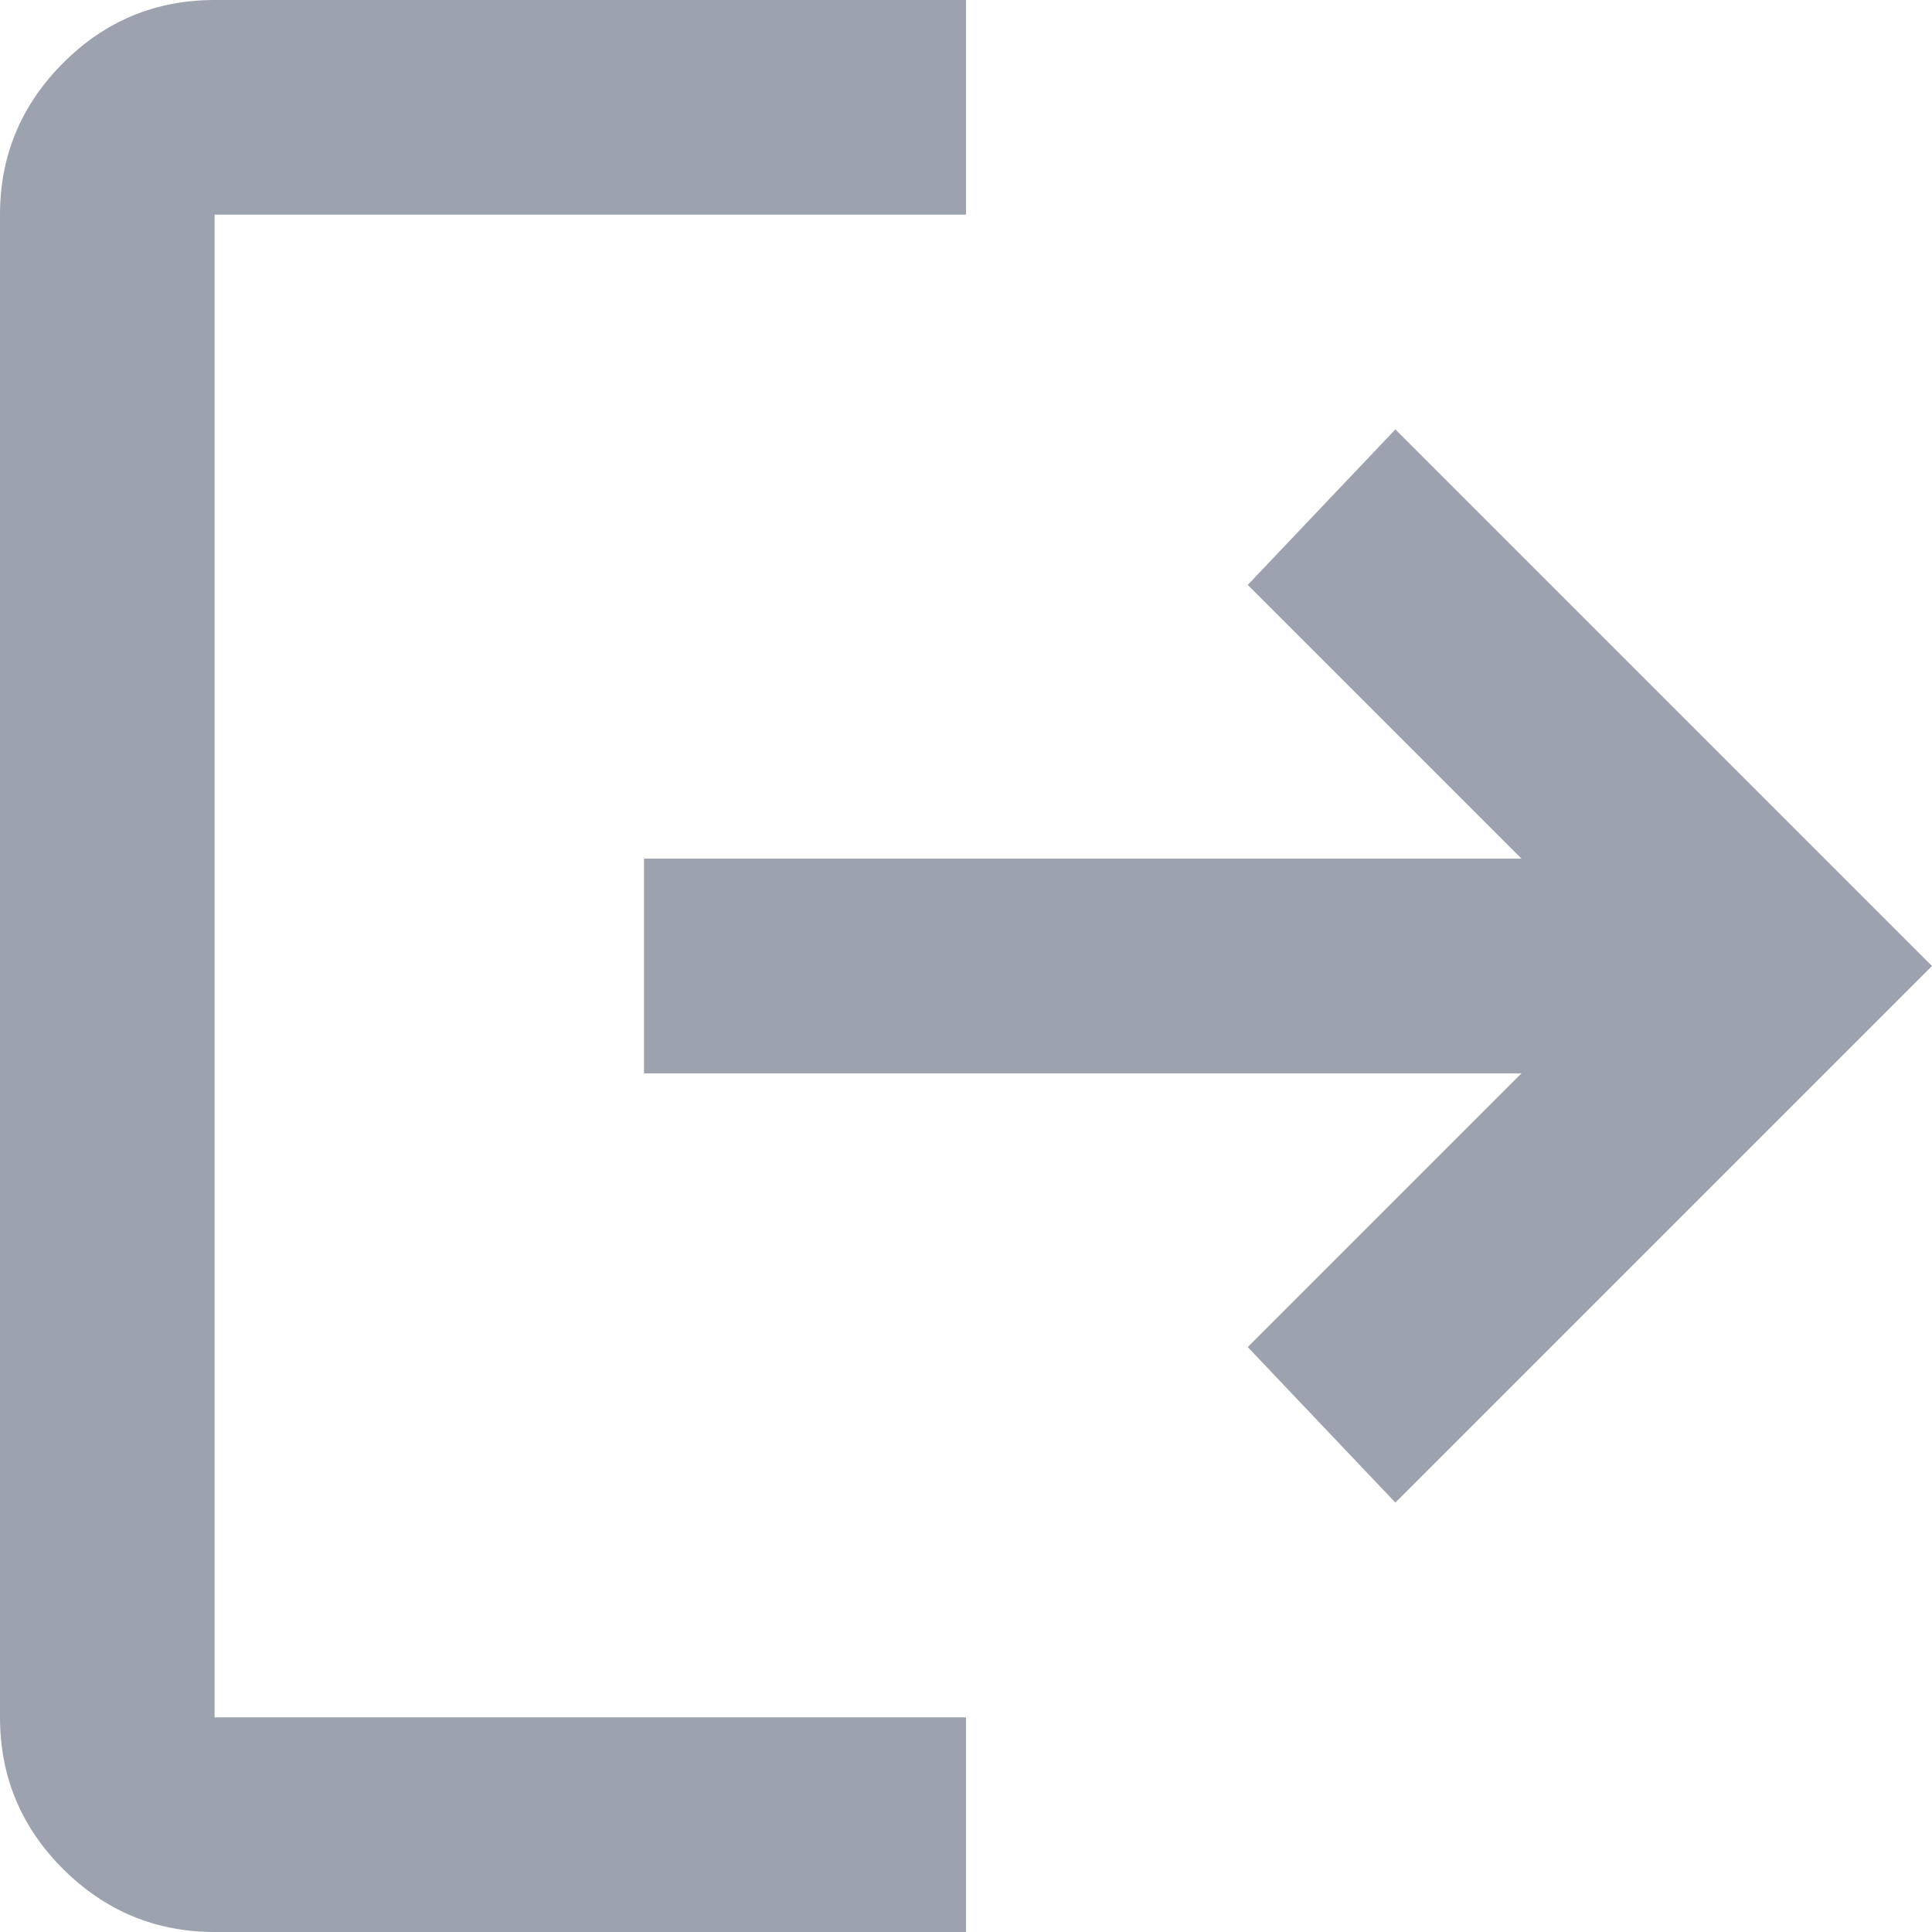
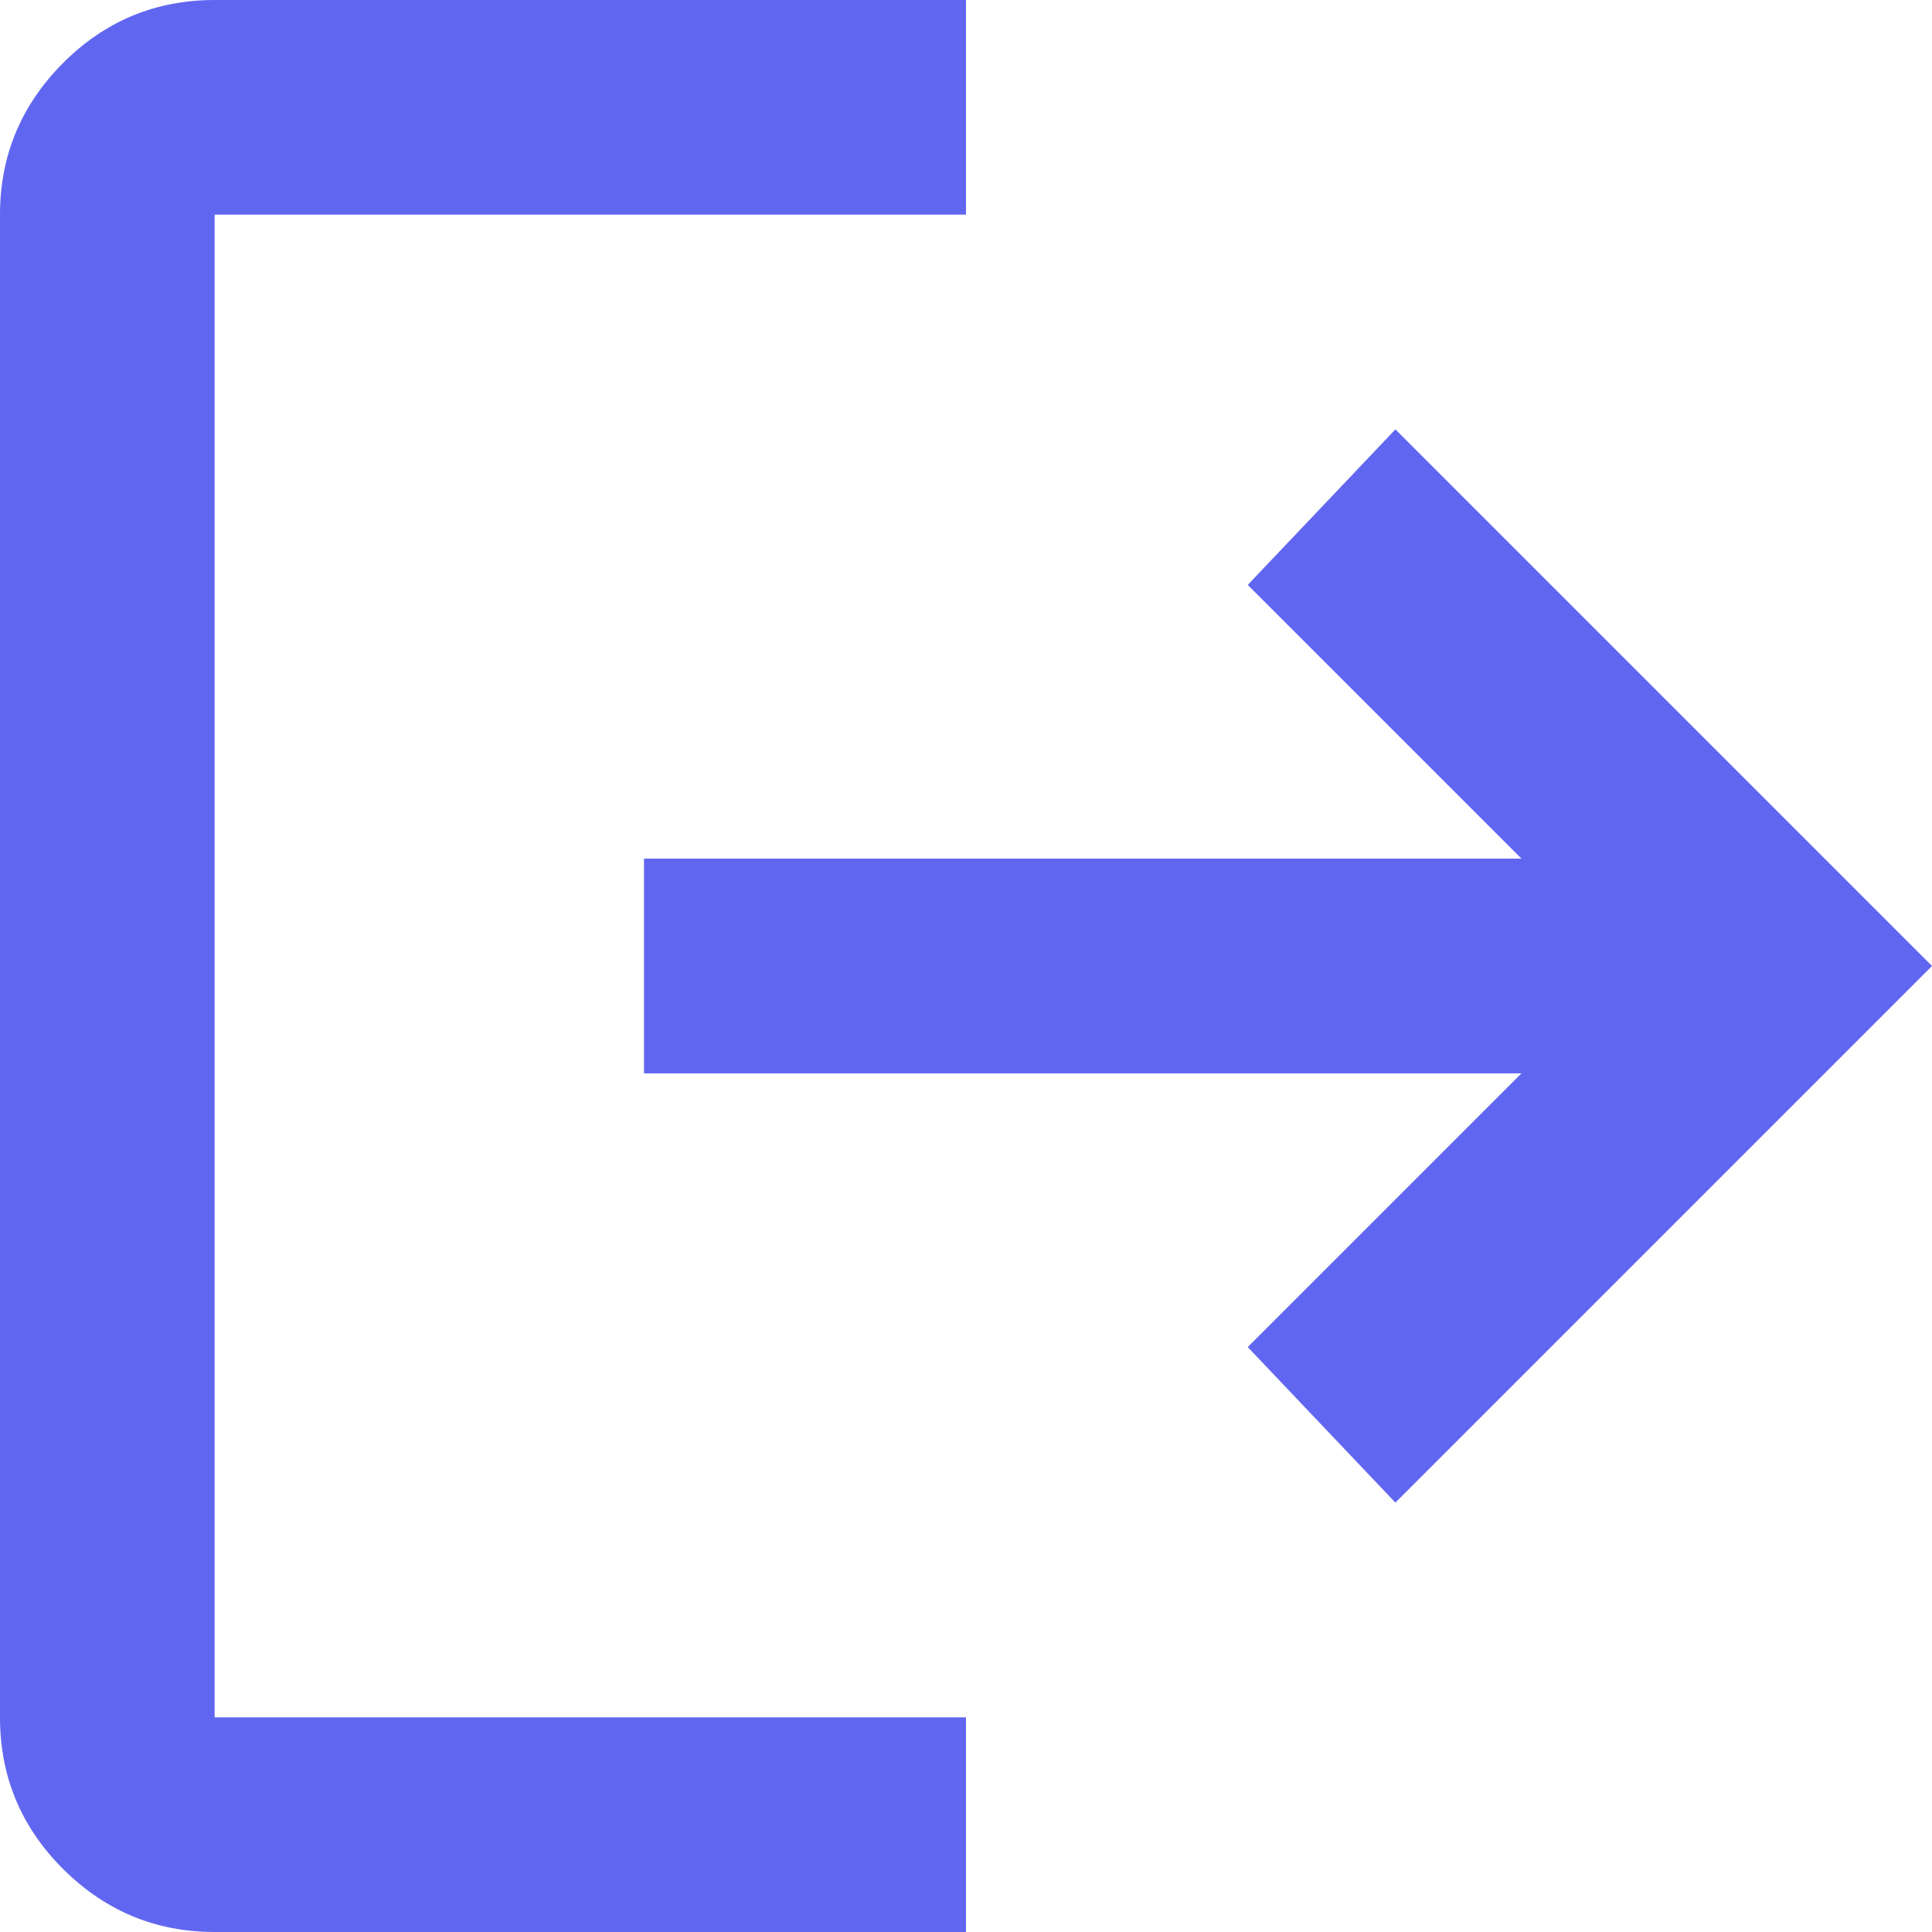
<svg xmlns="http://www.w3.org/2000/svg" width="12" height="12" viewBox="0 0 12 12" fill="none">
-   <path d="M1.333 12C0.967 12 0.653 11.869 0.391 11.608C0.13 11.347 -0 11.033 1.13186e-06 10.667V1.333C1.13186e-06 0.967 0.131 0.653 0.392 0.391C0.653 0.13 0.967 -0 1.333 1.13186e-06H6V1.333H1.333V10.667H6V12H1.333ZM8.667 9.333L7.75 8.367L9.45 6.667H4V5.333H9.45L7.75 3.633L8.667 2.667L12 6L8.667 9.333Z" fill="#9CA3AF" />
+   <path d="M1.333 12C0.967 12 0.653 11.869 0.391 11.608C0.13 11.347 -0 11.033 1.13186e-06 10.667V1.333C1.13186e-06 0.967 0.131 0.653 0.392 0.391C0.653 0.13 0.967 -0 1.333 1.13186e-06H6V1.333H1.333V10.667H6V12H1.333ZM8.667 9.333L7.75 8.367L9.45 6.667H4V5.333H9.45L7.75 3.633L8.667 2.667L12 6L8.667 9.333Z" fill="#6166f1" />
</svg>
